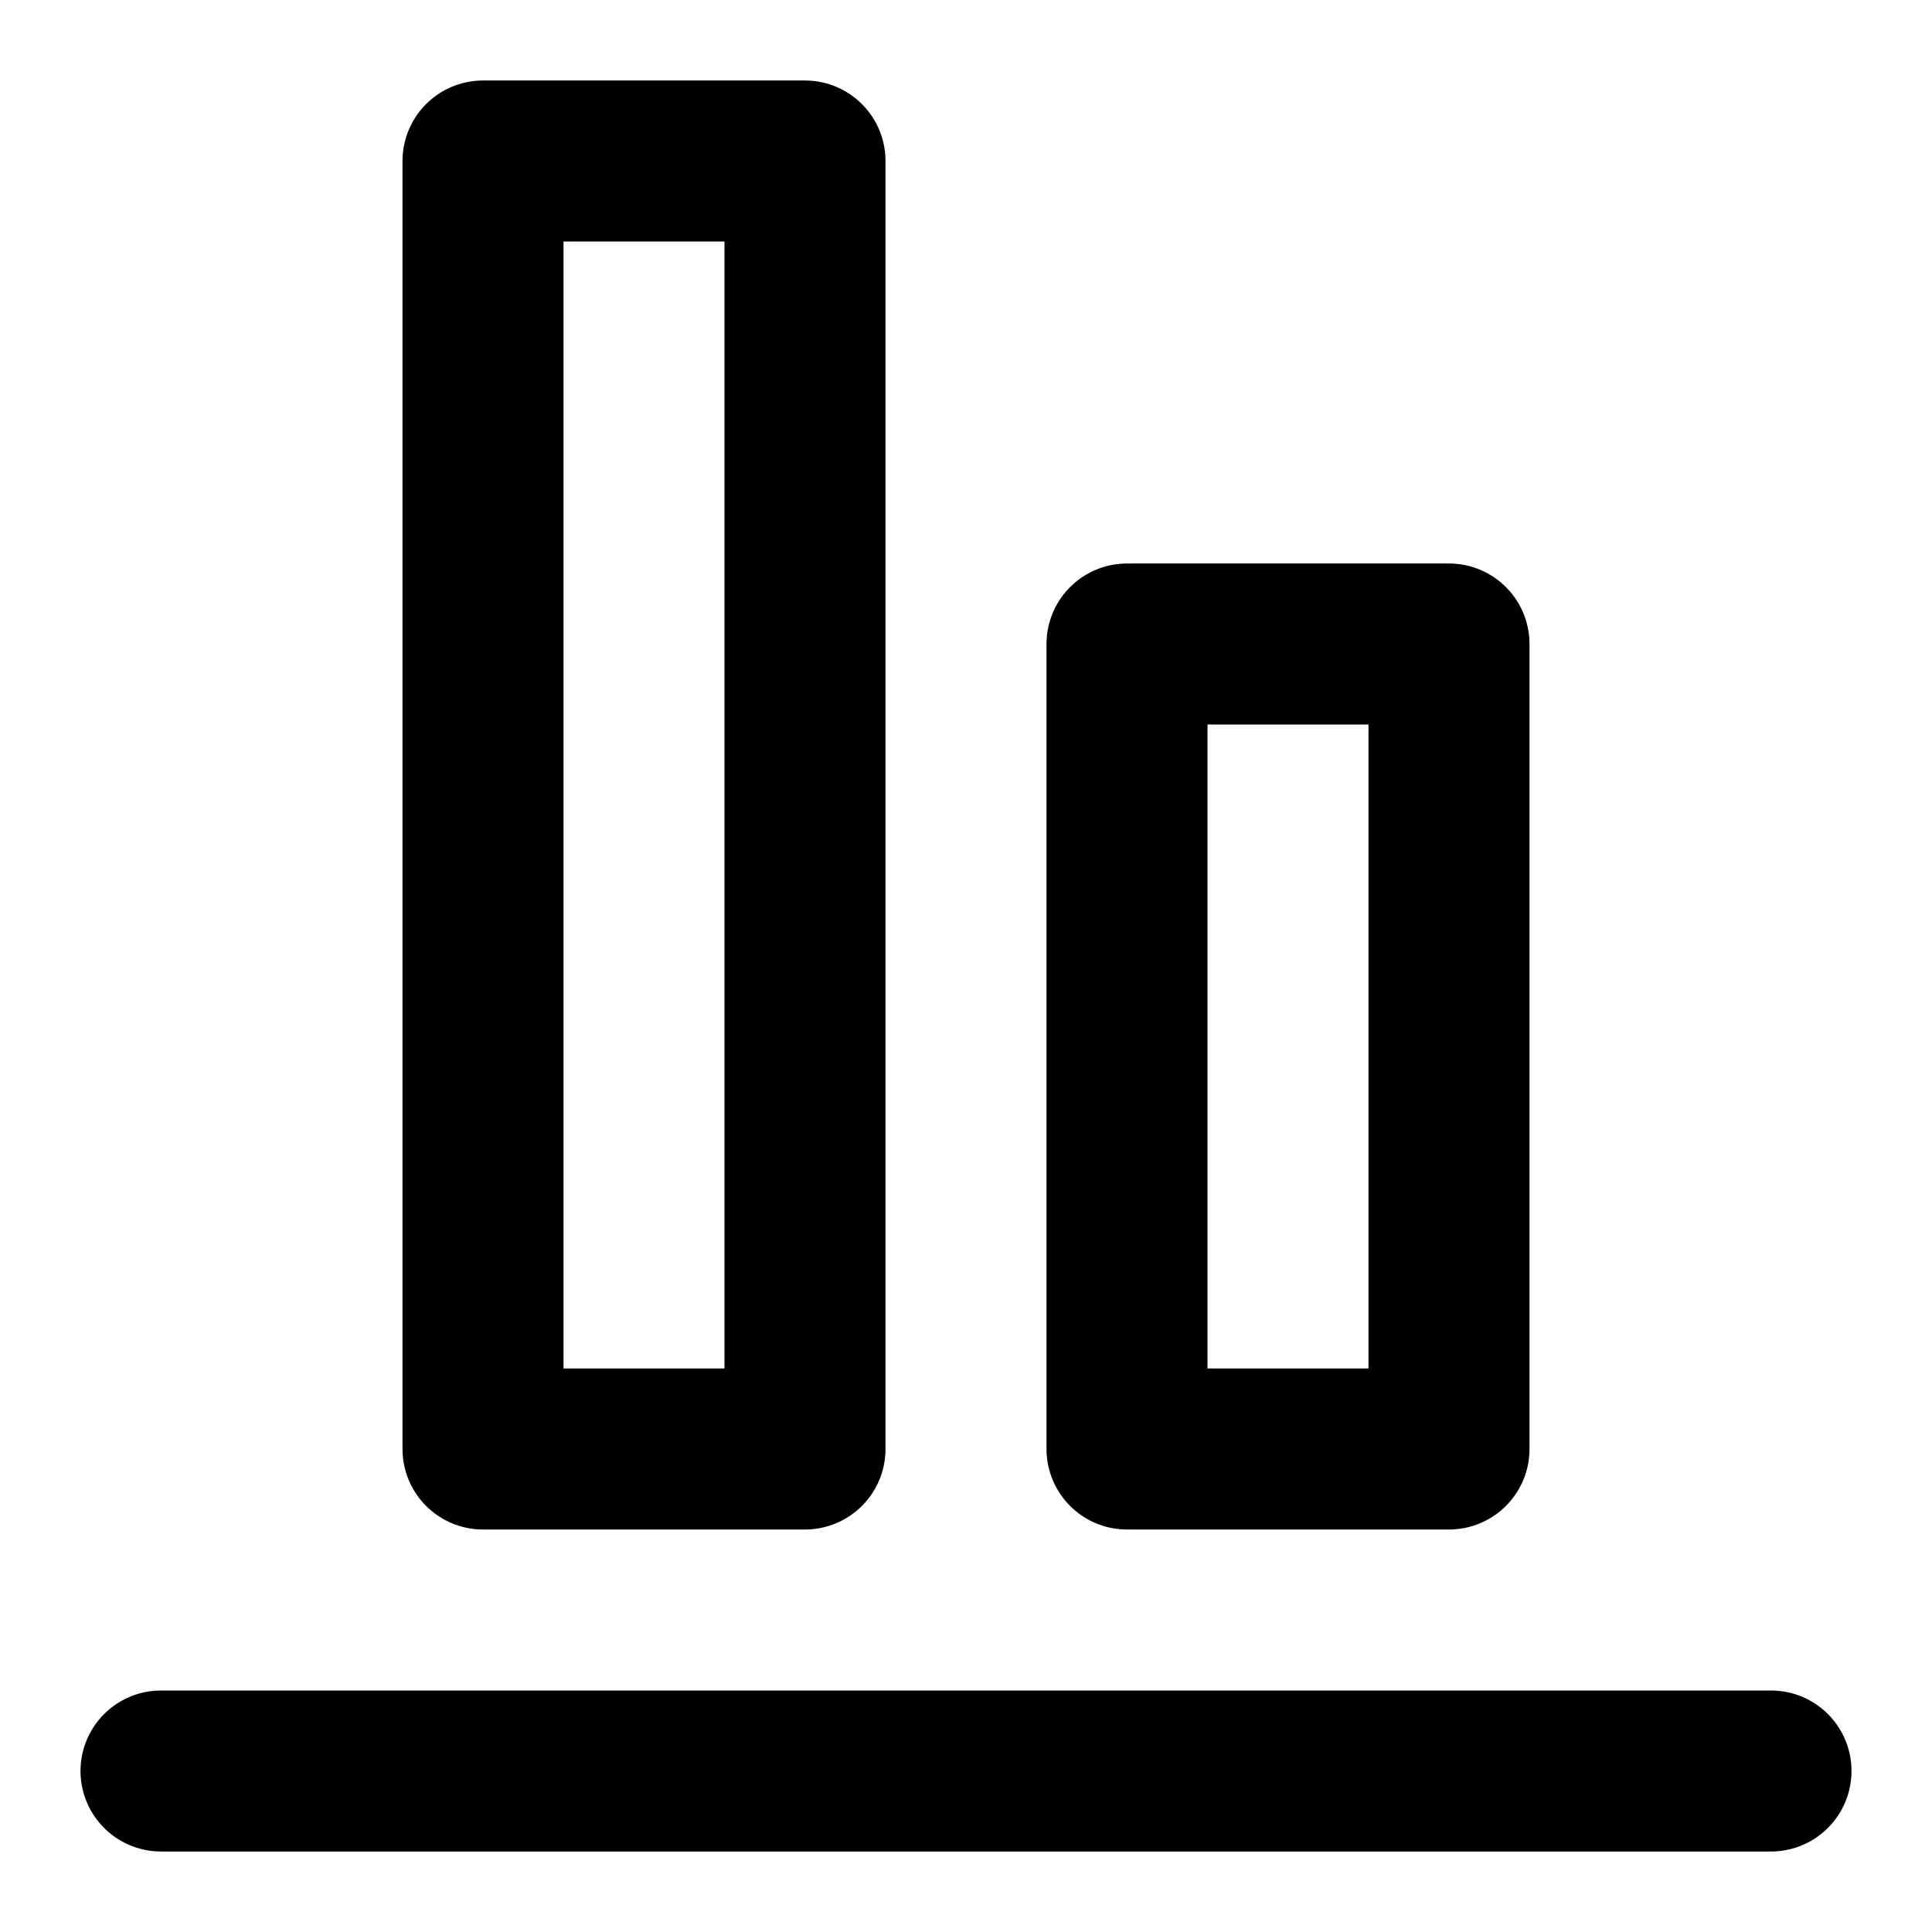
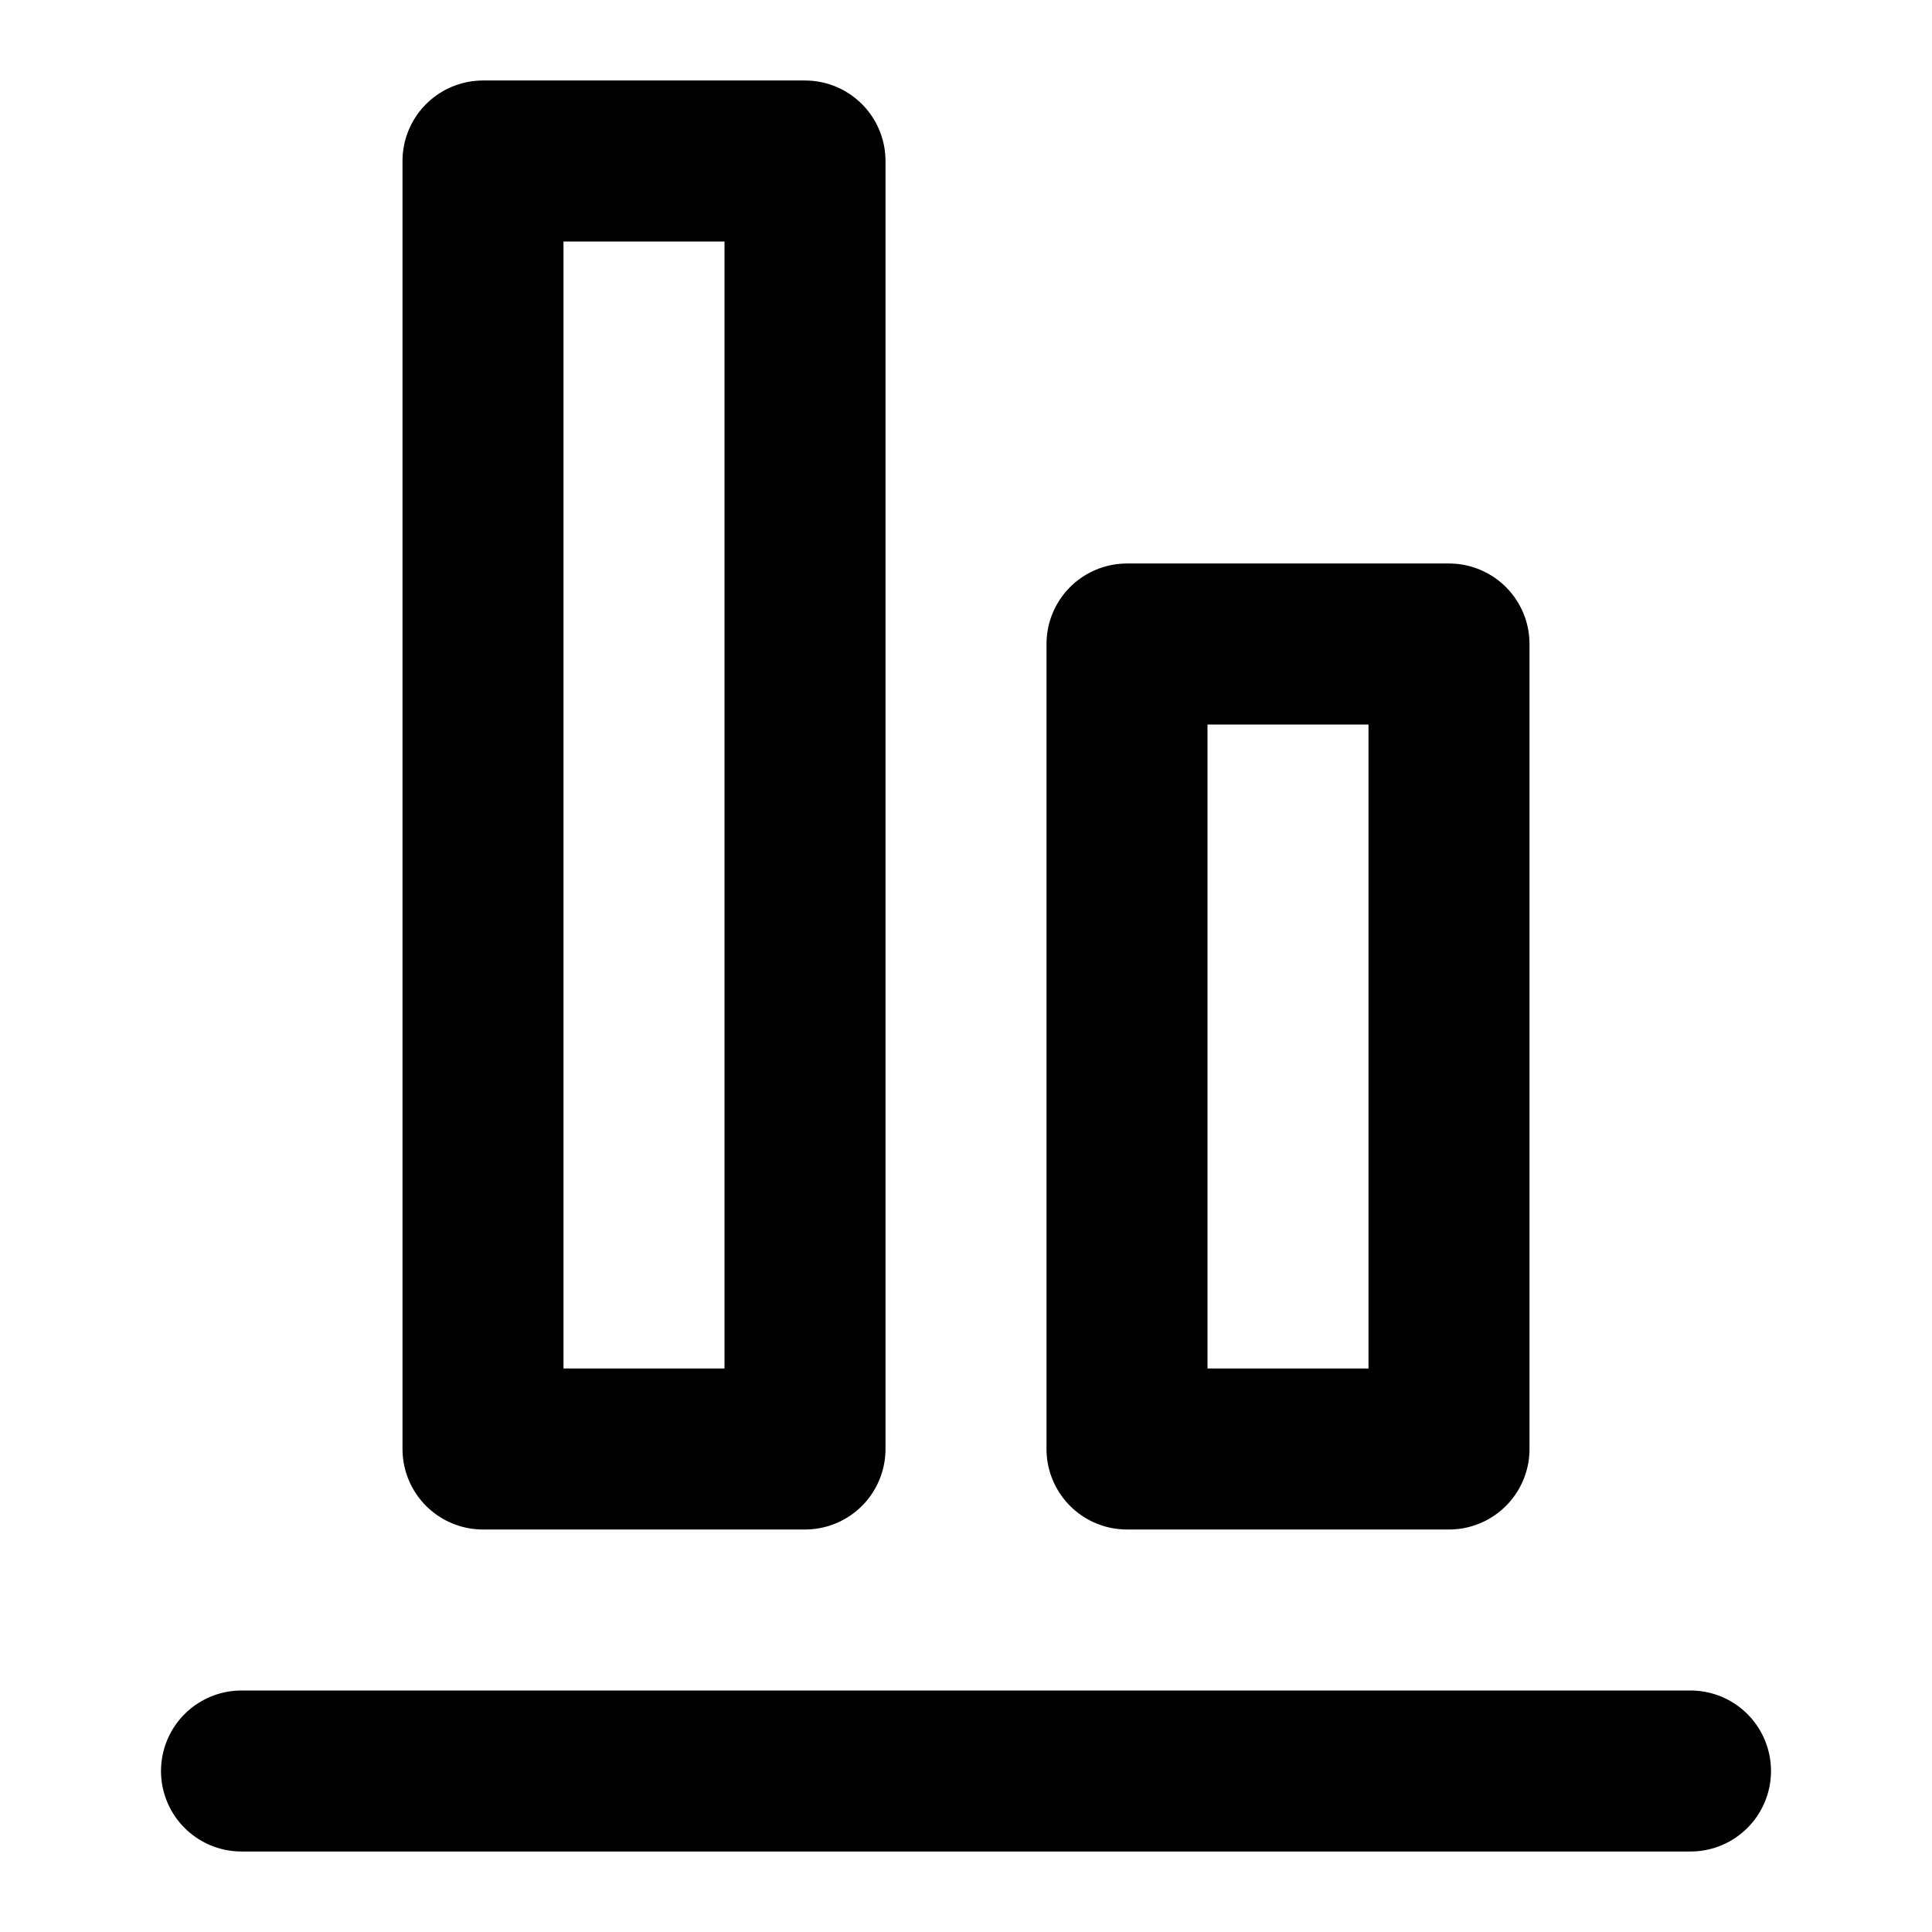
<svg xmlns="http://www.w3.org/2000/svg" width="24" height="24" viewBox="0 0 24 24" fill="none">
-   <path d="M22 22L2 22" stroke="black" stroke-width="2" stroke-miterlimit="5.759" stroke-linecap="round" />
+   <path d="M21 22L3 22" stroke="black" stroke-width="2" stroke-miterlimit="5.759" stroke-linecap="round" />
  <path d="M6 18L6 2L10 2L10 18H6Z" stroke="black" stroke-width="2" stroke-miterlimit="5.759" stroke-linecap="round" stroke-linejoin="round" />
  <path d="M14 18L14 8L18 8L18 18H14Z" stroke="black" stroke-width="2" stroke-miterlimit="5.759" stroke-linecap="round" stroke-linejoin="round" />
</svg>
